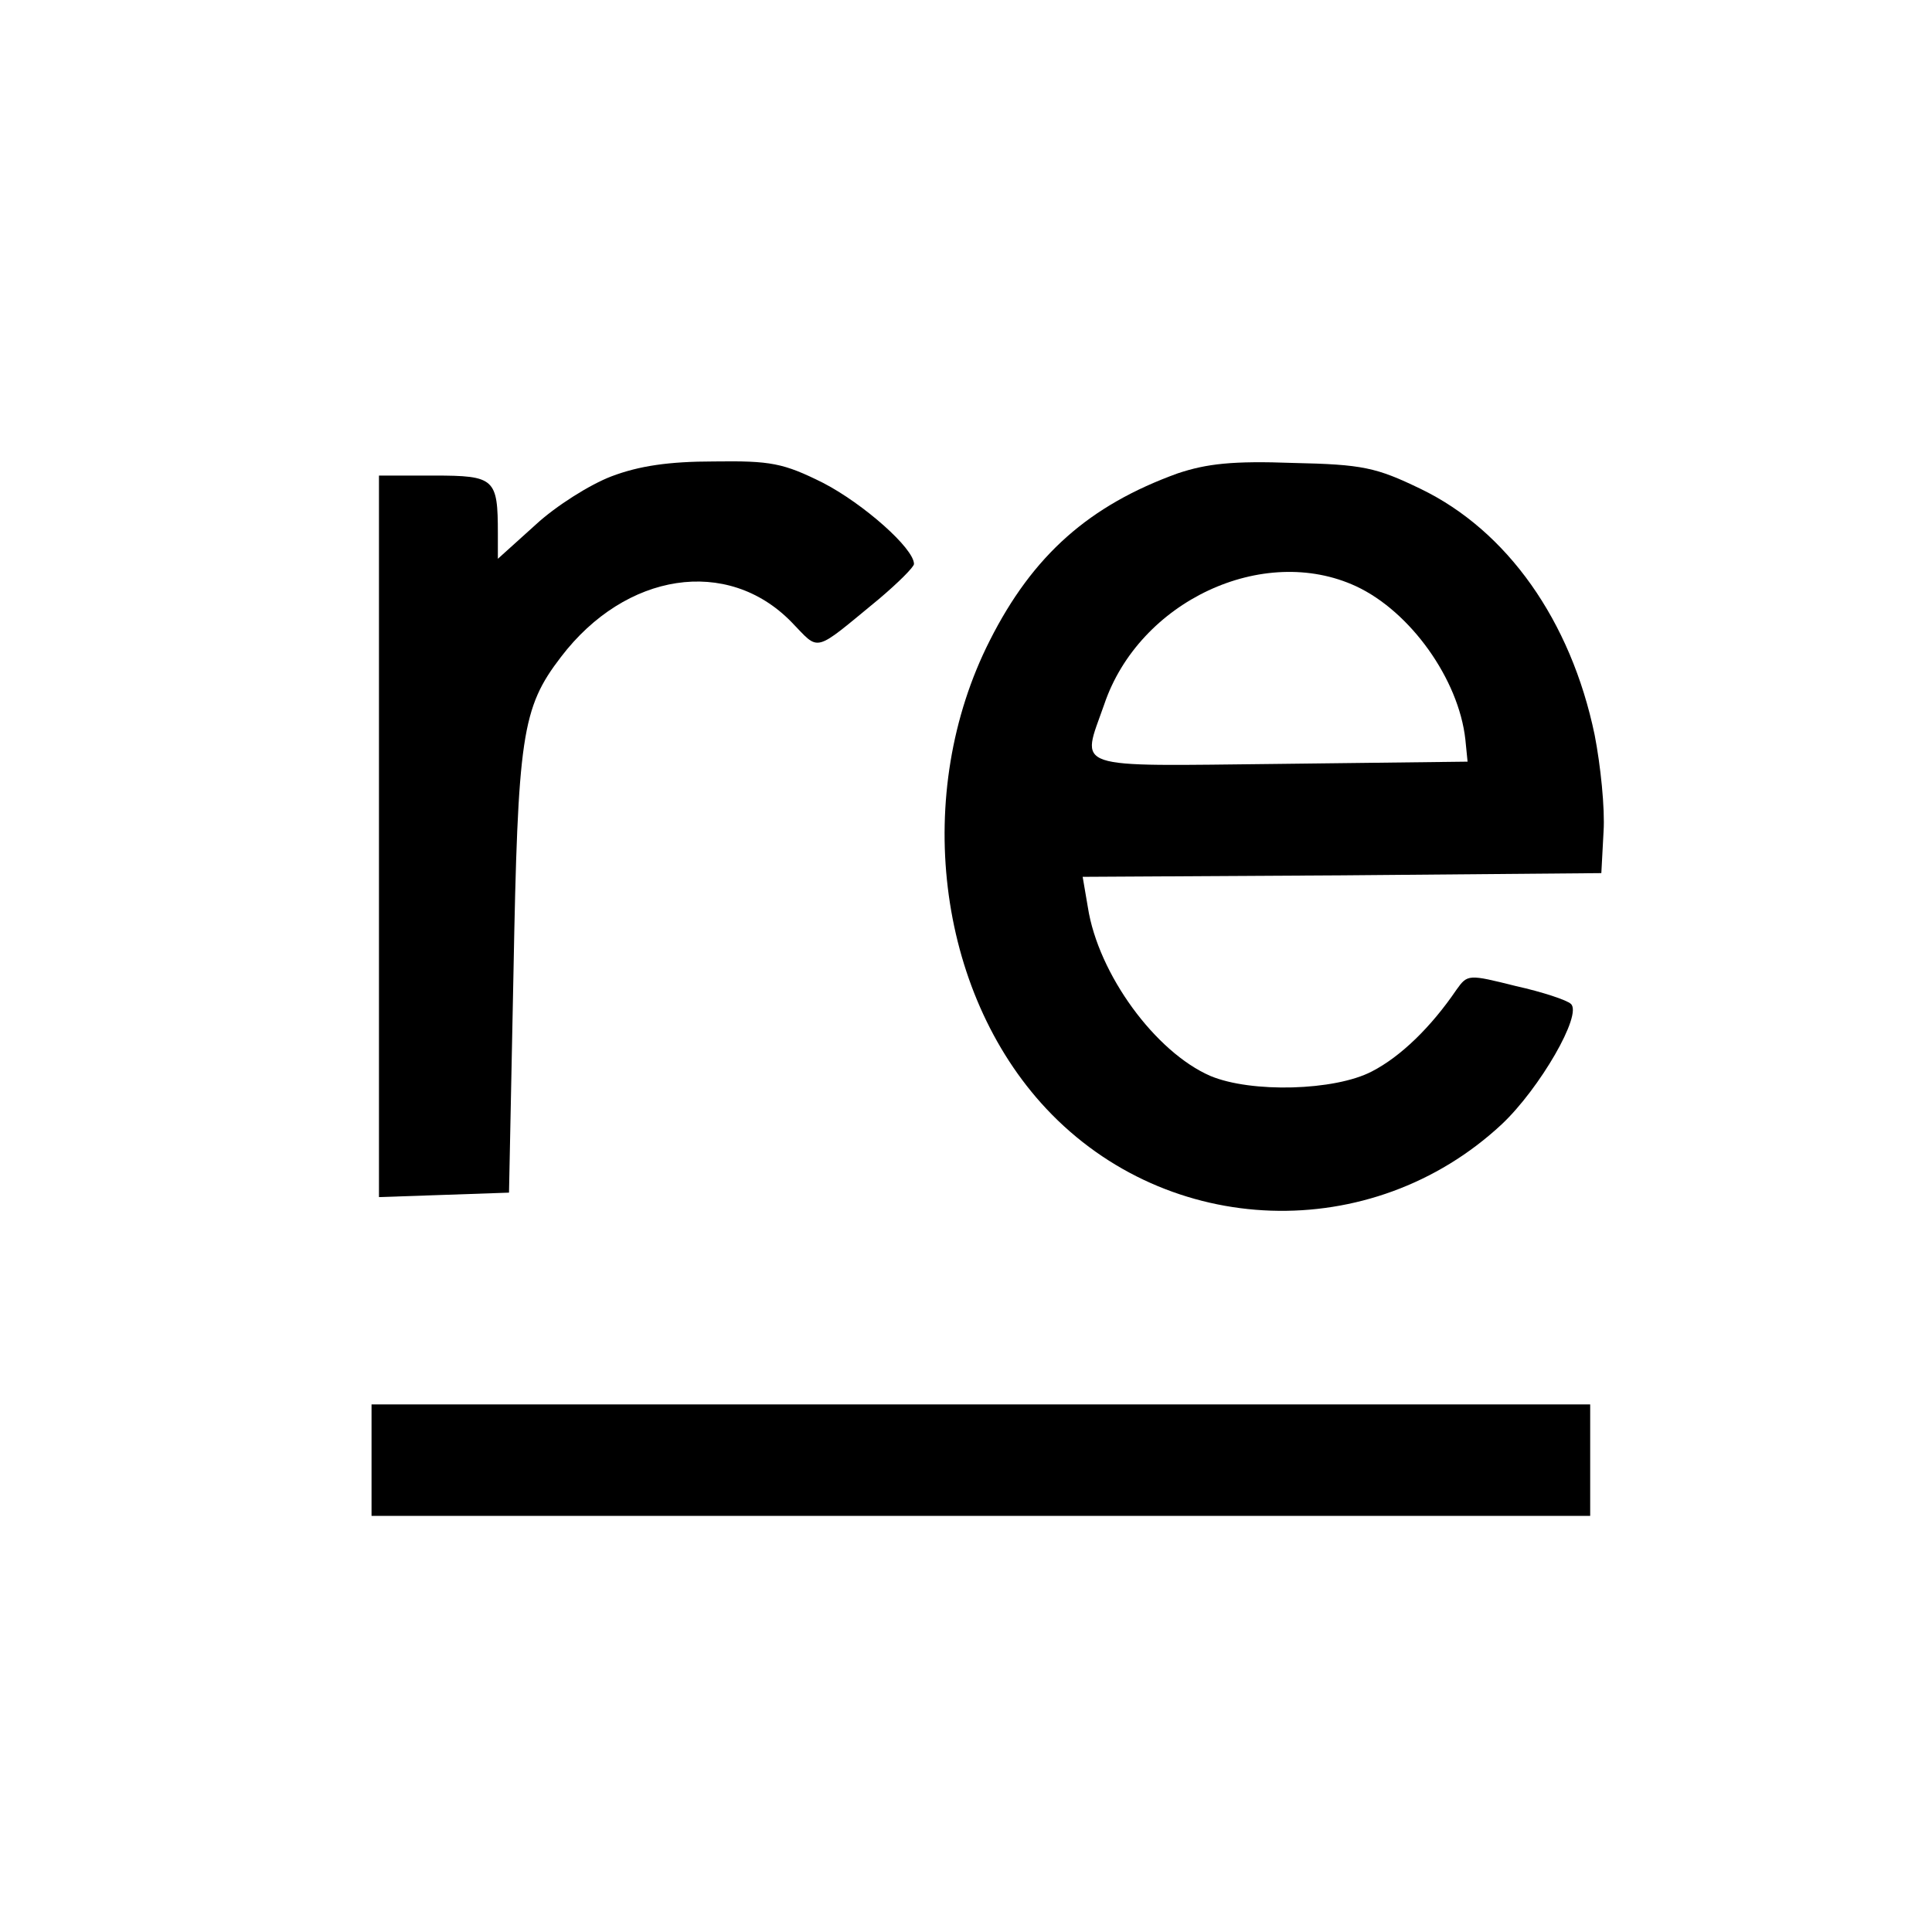
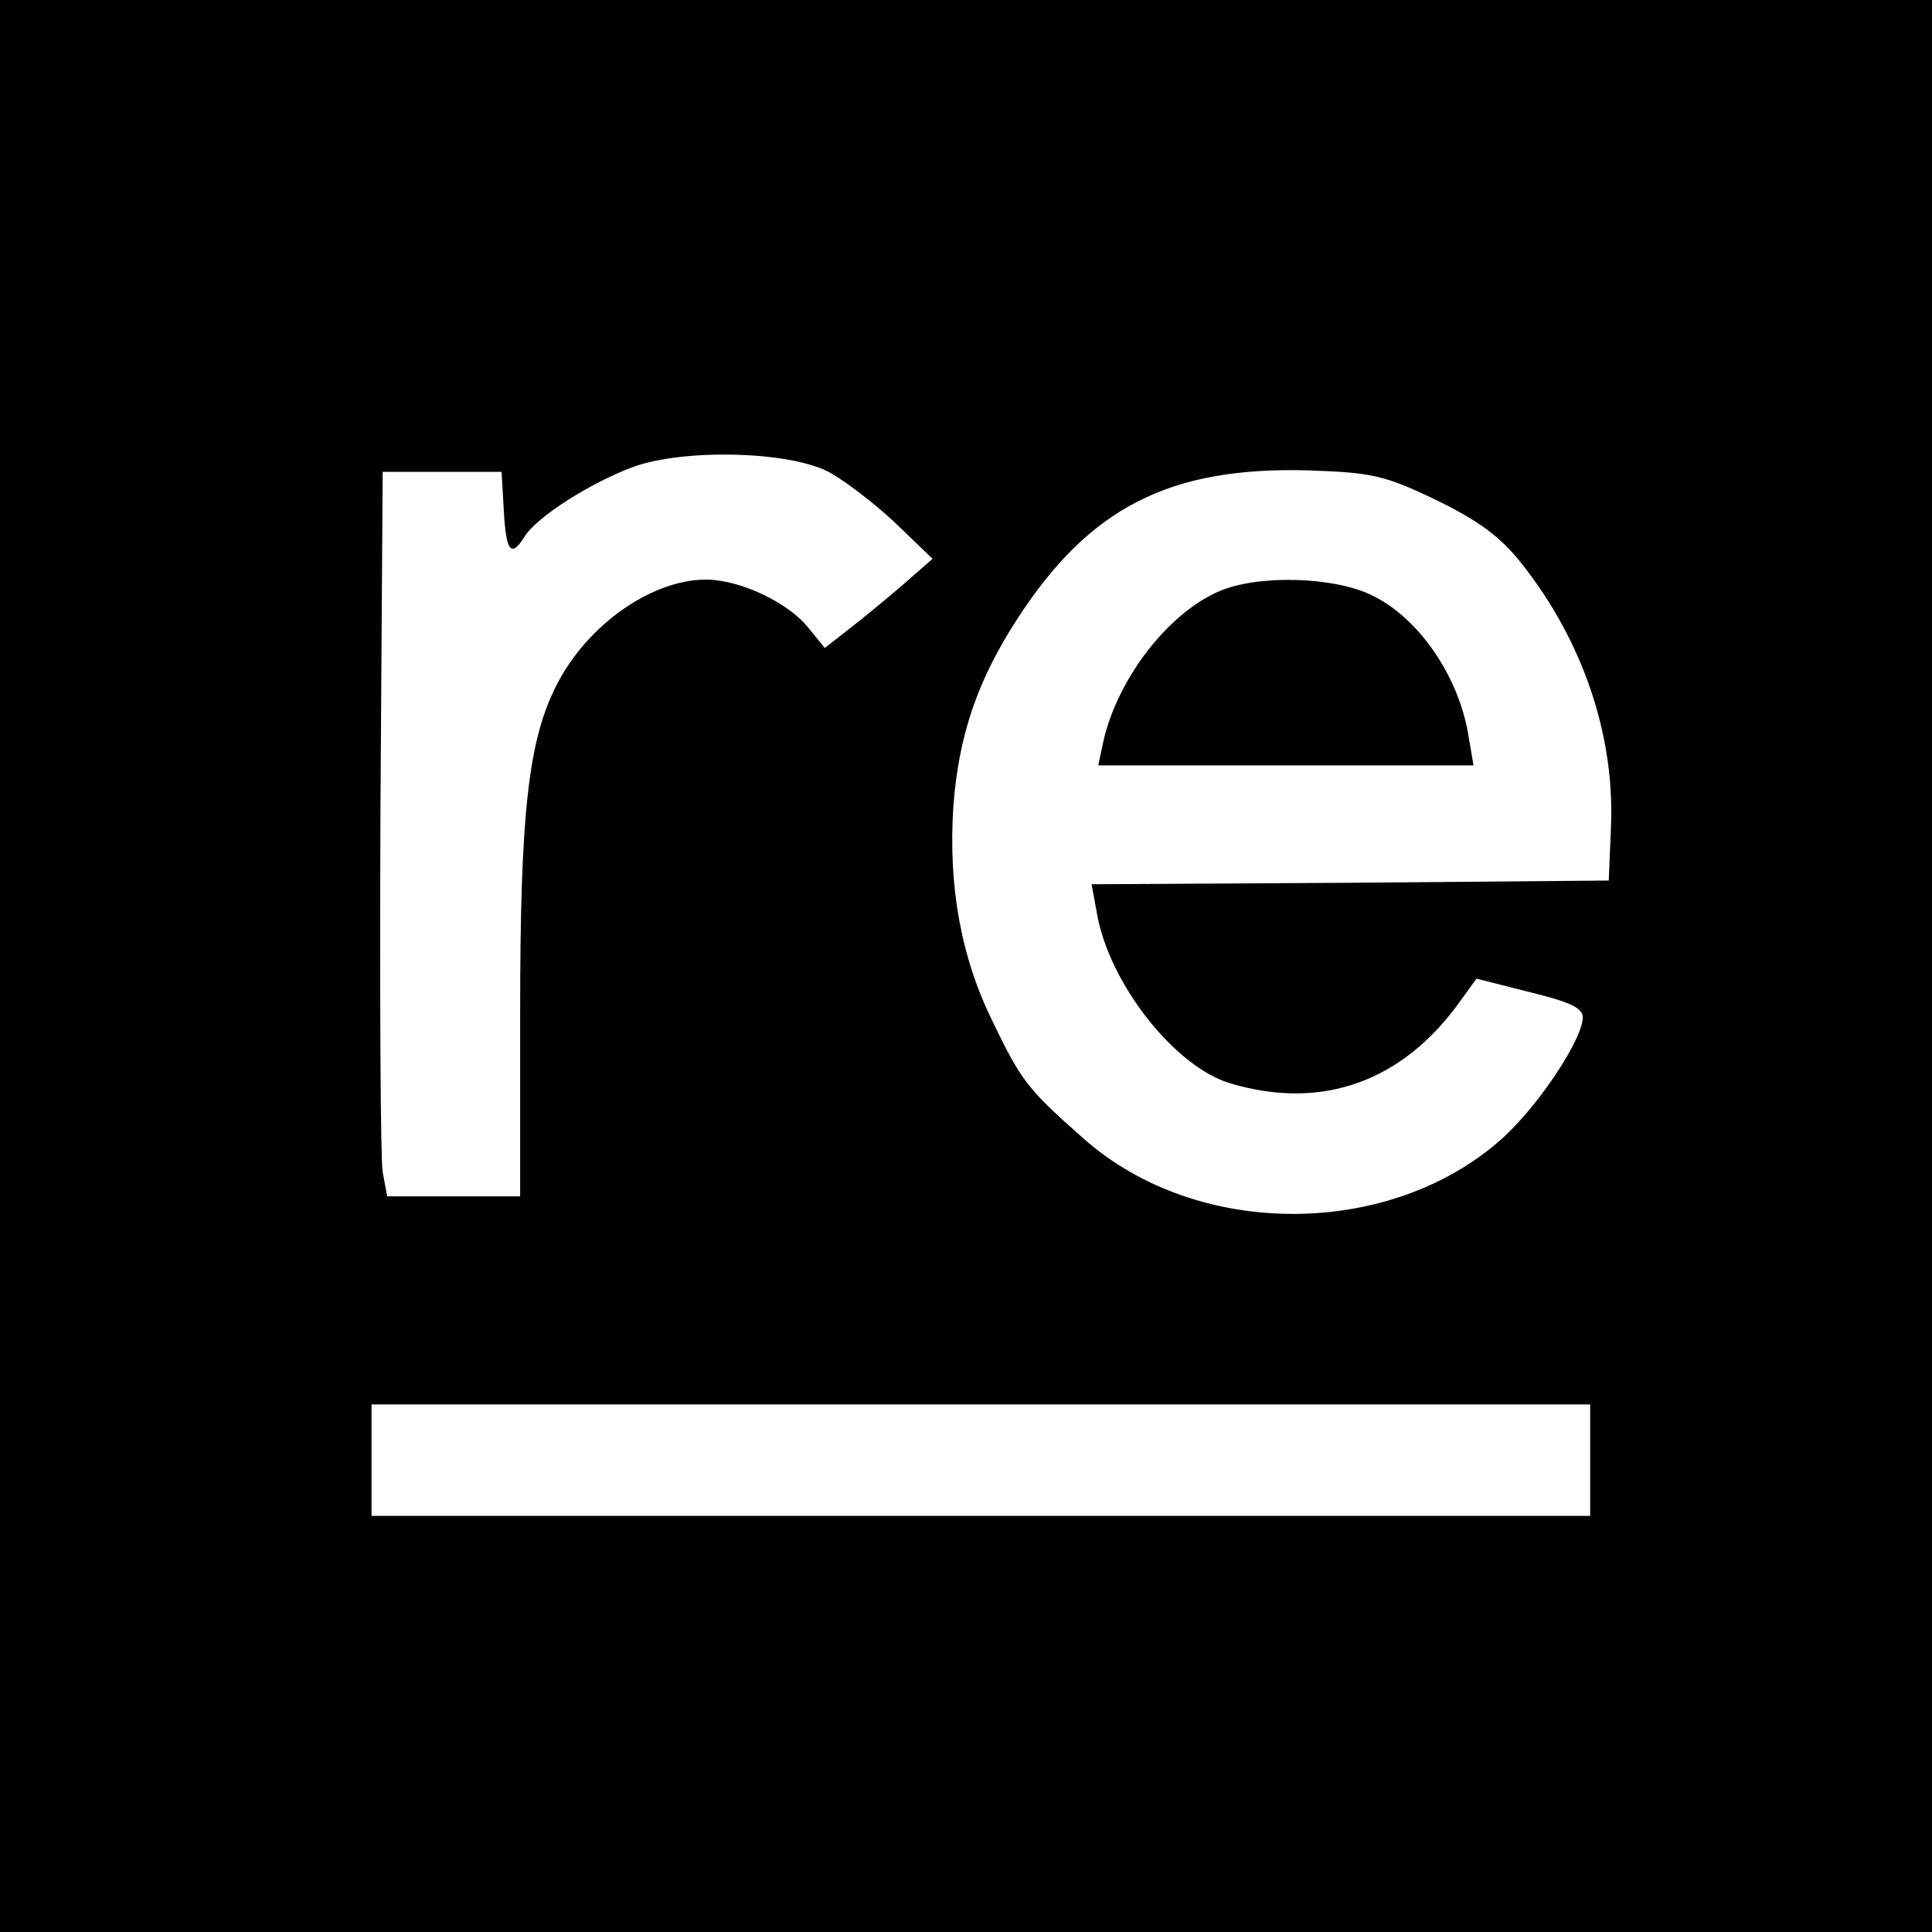
<svg xmlns="http://www.w3.org/2000/svg" version="1.0" width="260pt" height="260pt" viewBox="0 0 260 260" preserveAspectRatio="xMidYMid meet">
  <g transform="translate(0,260) scale(0.1,-0.1)" fill="#000000" stroke="none">
-     <path d="M823 1959 c-29 -11 -75 -40 -102 -65 l-51 -46 0 34 c0 74 -4 78 -86 78 l-74 0 0 -485 0 -486 88 3 87 3 6 295 c6 320 11 357 64 426 87 114 224 135 310 47 39 -40 28 -43 118 31 26 22 47 43 47 47 0 21 -68 81 -122 109 -54 27 -71 30 -147 29 -61 0 -101 -6 -138 -20z" />
-     <path d="M1585 1963 c-119 -43 -195 -110 -253 -225 -104 -205 -72 -472 76 -630 164 -175 438 -184 613 -21 51 48 109 148 93 162 -5 5 -38 16 -74 24 -64 16 -65 16 -80 -5 -34 -50 -75 -90 -114 -110 -50 -26 -162 -29 -217 -6 -74 32 -151 137 -165 227 l-7 41 349 2 349 3 3 56 c2 31 -4 89 -12 130 -32 154 -118 275 -234 331 -60 29 -78 33 -172 35 -81 3 -116 -1 -155 -14z m240 -152 c73 -34 138 -125 147 -206 l3 -30 -252 -3 c-286 -3 -268 -9 -237 80 47 139 214 217 339 159z" />
-     <path d="M500 635 l0 -75 820 0 820 0 0 75 0 75 -820 0 -820 0 0 -75z" />
+     <path d="M0 1300 l0 -1300 1300 0 1300 0 0 1300 0 1300 -1300 0 -1300 0 0 -1300z m1113 666 c20 -10 61 -41 90 -68 l52 -50 -40 -35 c-22 -19 -55 -46 -73 -60 l-32 -25 -22 27 c-27 34 -92 65 -138 65 -73 0 -160 -61 -201 -142 -38 -74 -49 -173 -49 -439 l0 -249 -90 0 -89 0 -6 33 c-3 17 -4 237 -3 487 l3 455 80 0 80 0 3 -52 c3 -56 10 -64 28 -35 17 27 90 73 147 94 68 24 205 21 260 -6z m820 -39 c59 -29 87 -50 116 -87 81 -103 124 -229 119 -352 l-3 -73 -348 -3 -348 -2 7 -38 c16 -95 105 -208 180 -230 124 -37 233 3 310 112 l21 29 71 -18 c53 -13 72 -21 72 -34 0 -29 -57 -115 -105 -160 -150 -138 -413 -140 -567 -3 -75 66 -84 78 -122 157 -43 87 -60 183 -53 290 7 94 32 169 86 252 97 150 205 205 391 200 86 -3 102 -6 173 -40z m207 -1292 l0 -75 -820 0 -820 0 0 75 0 75 820 0 820 0 0 -75z" />
+     <path d="M1640 1804 c-69 -30 -136 -118 -155 -201 l-7 -33 252 0 253 0 -7 41 c-13 79 -67 158 -130 188 -51 25 -154 28 -206 5z" />
  </g>
</svg>
